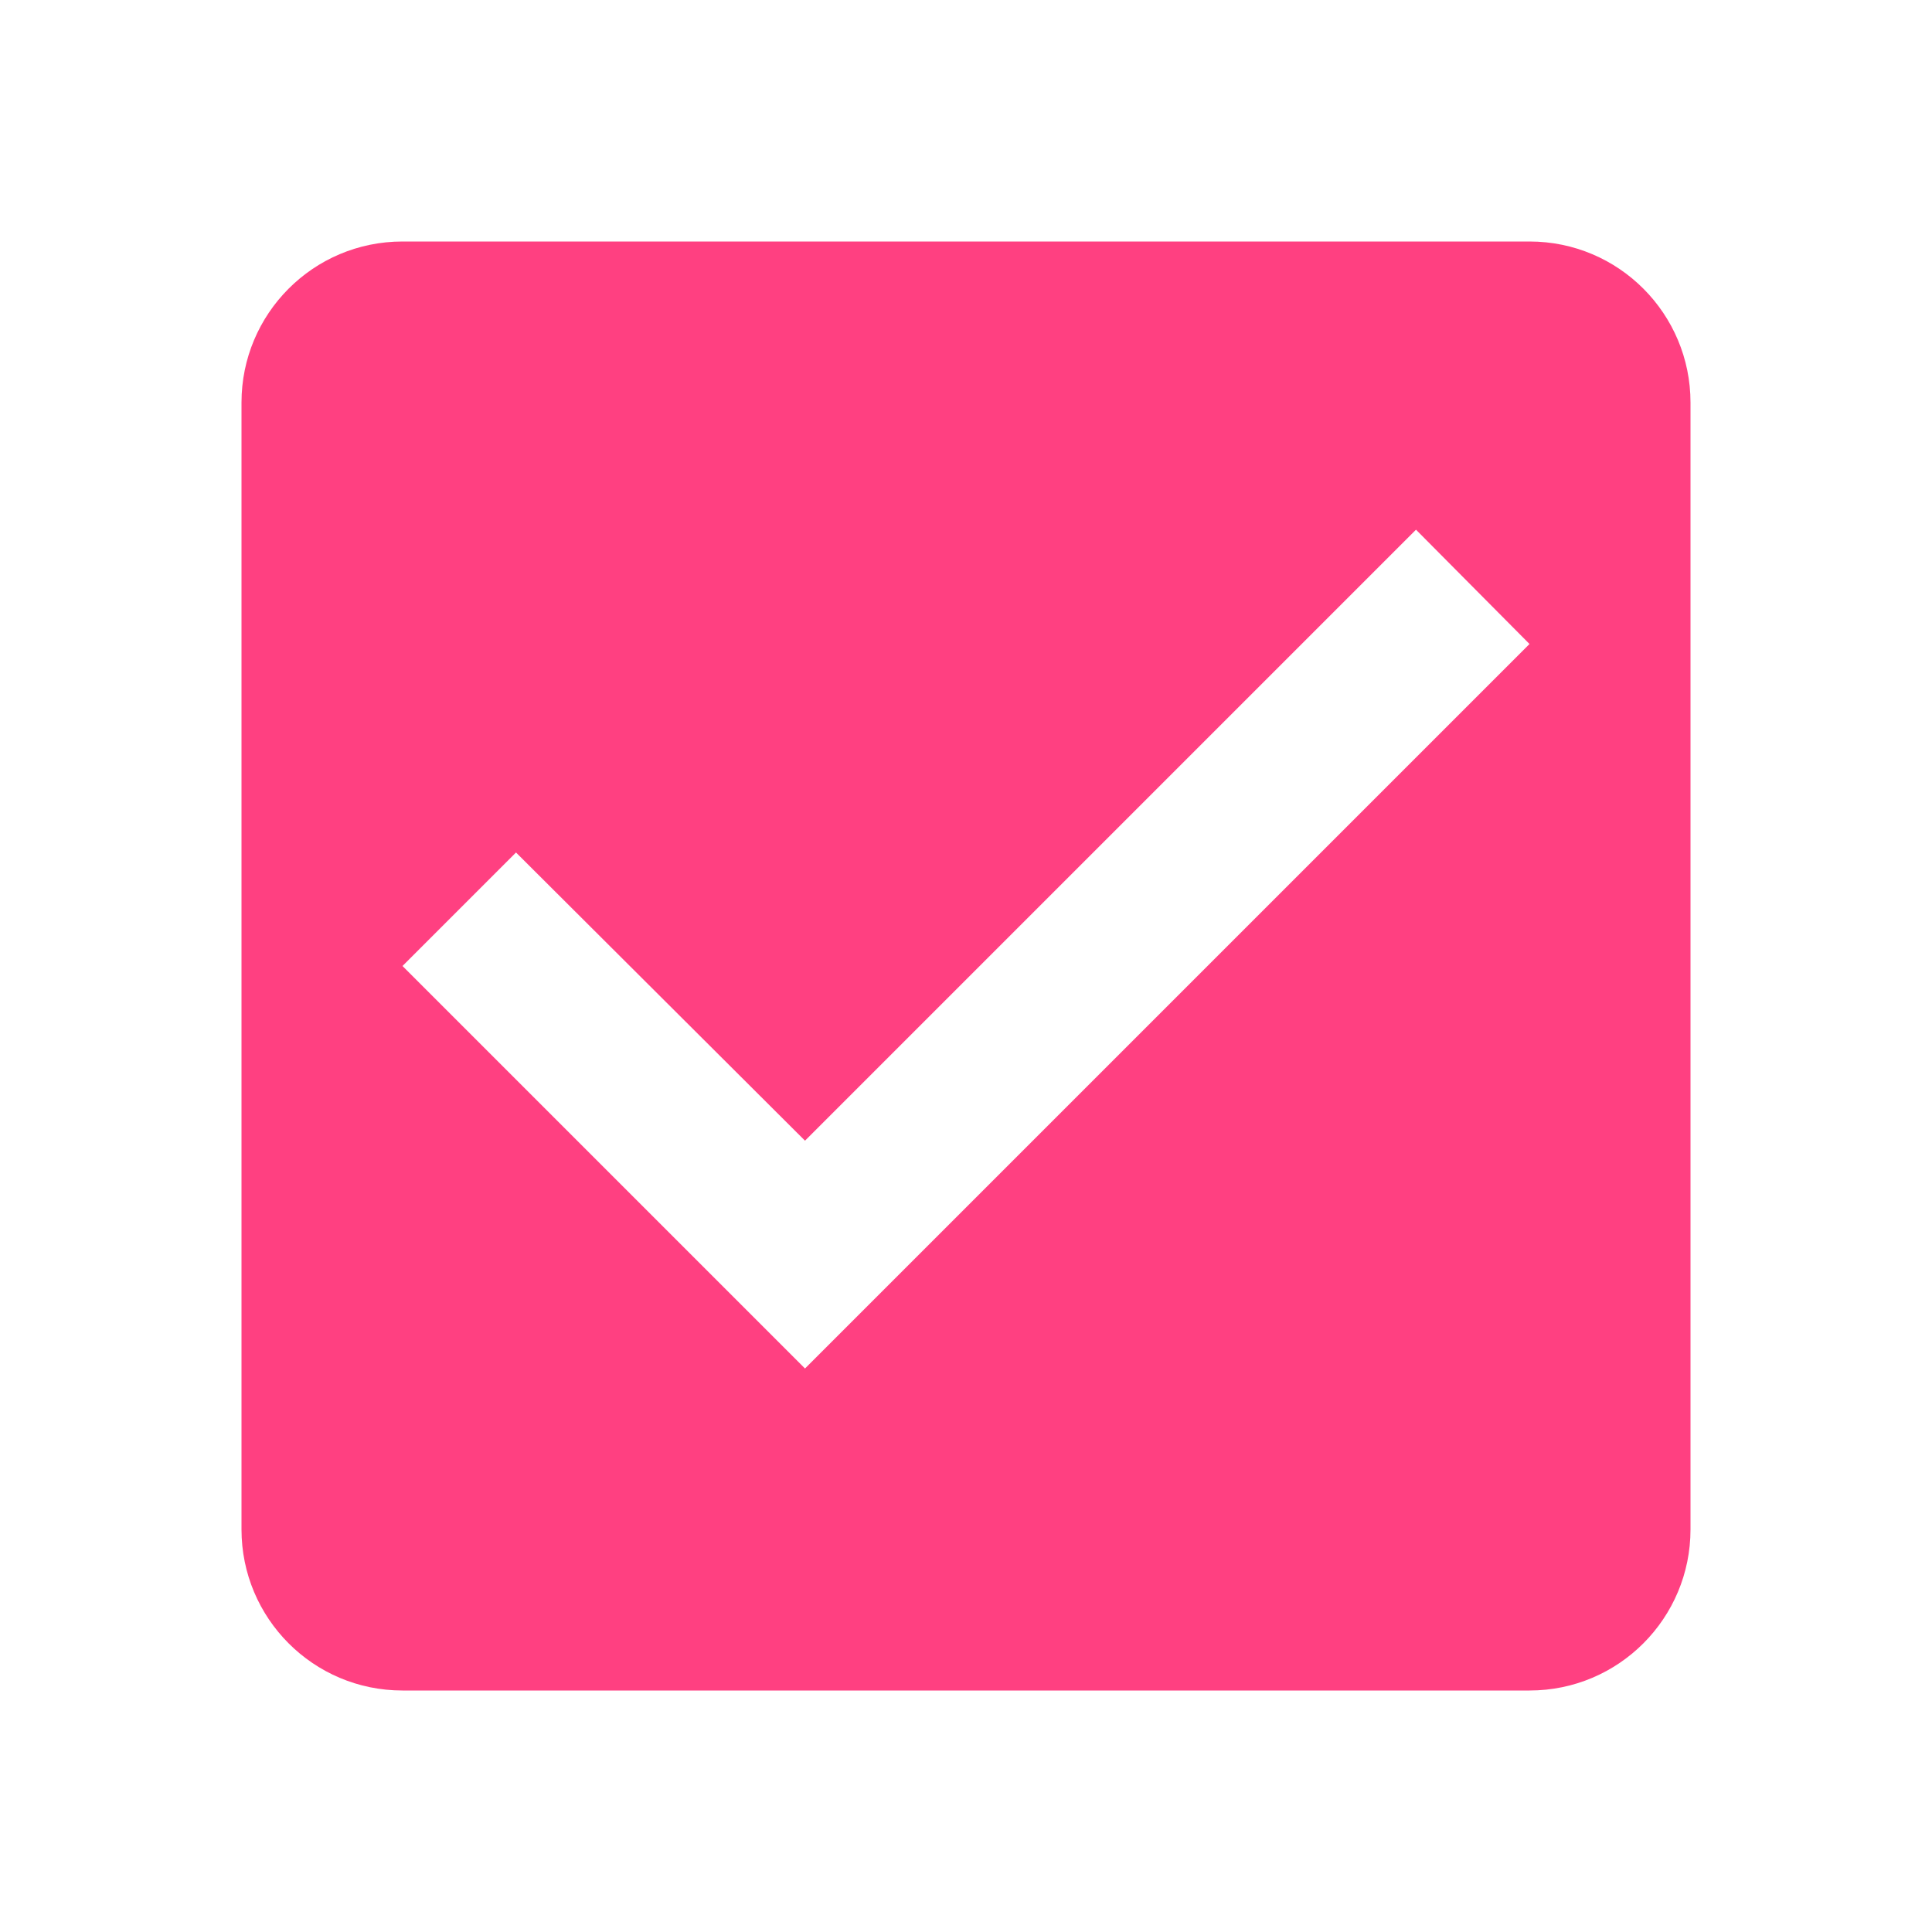
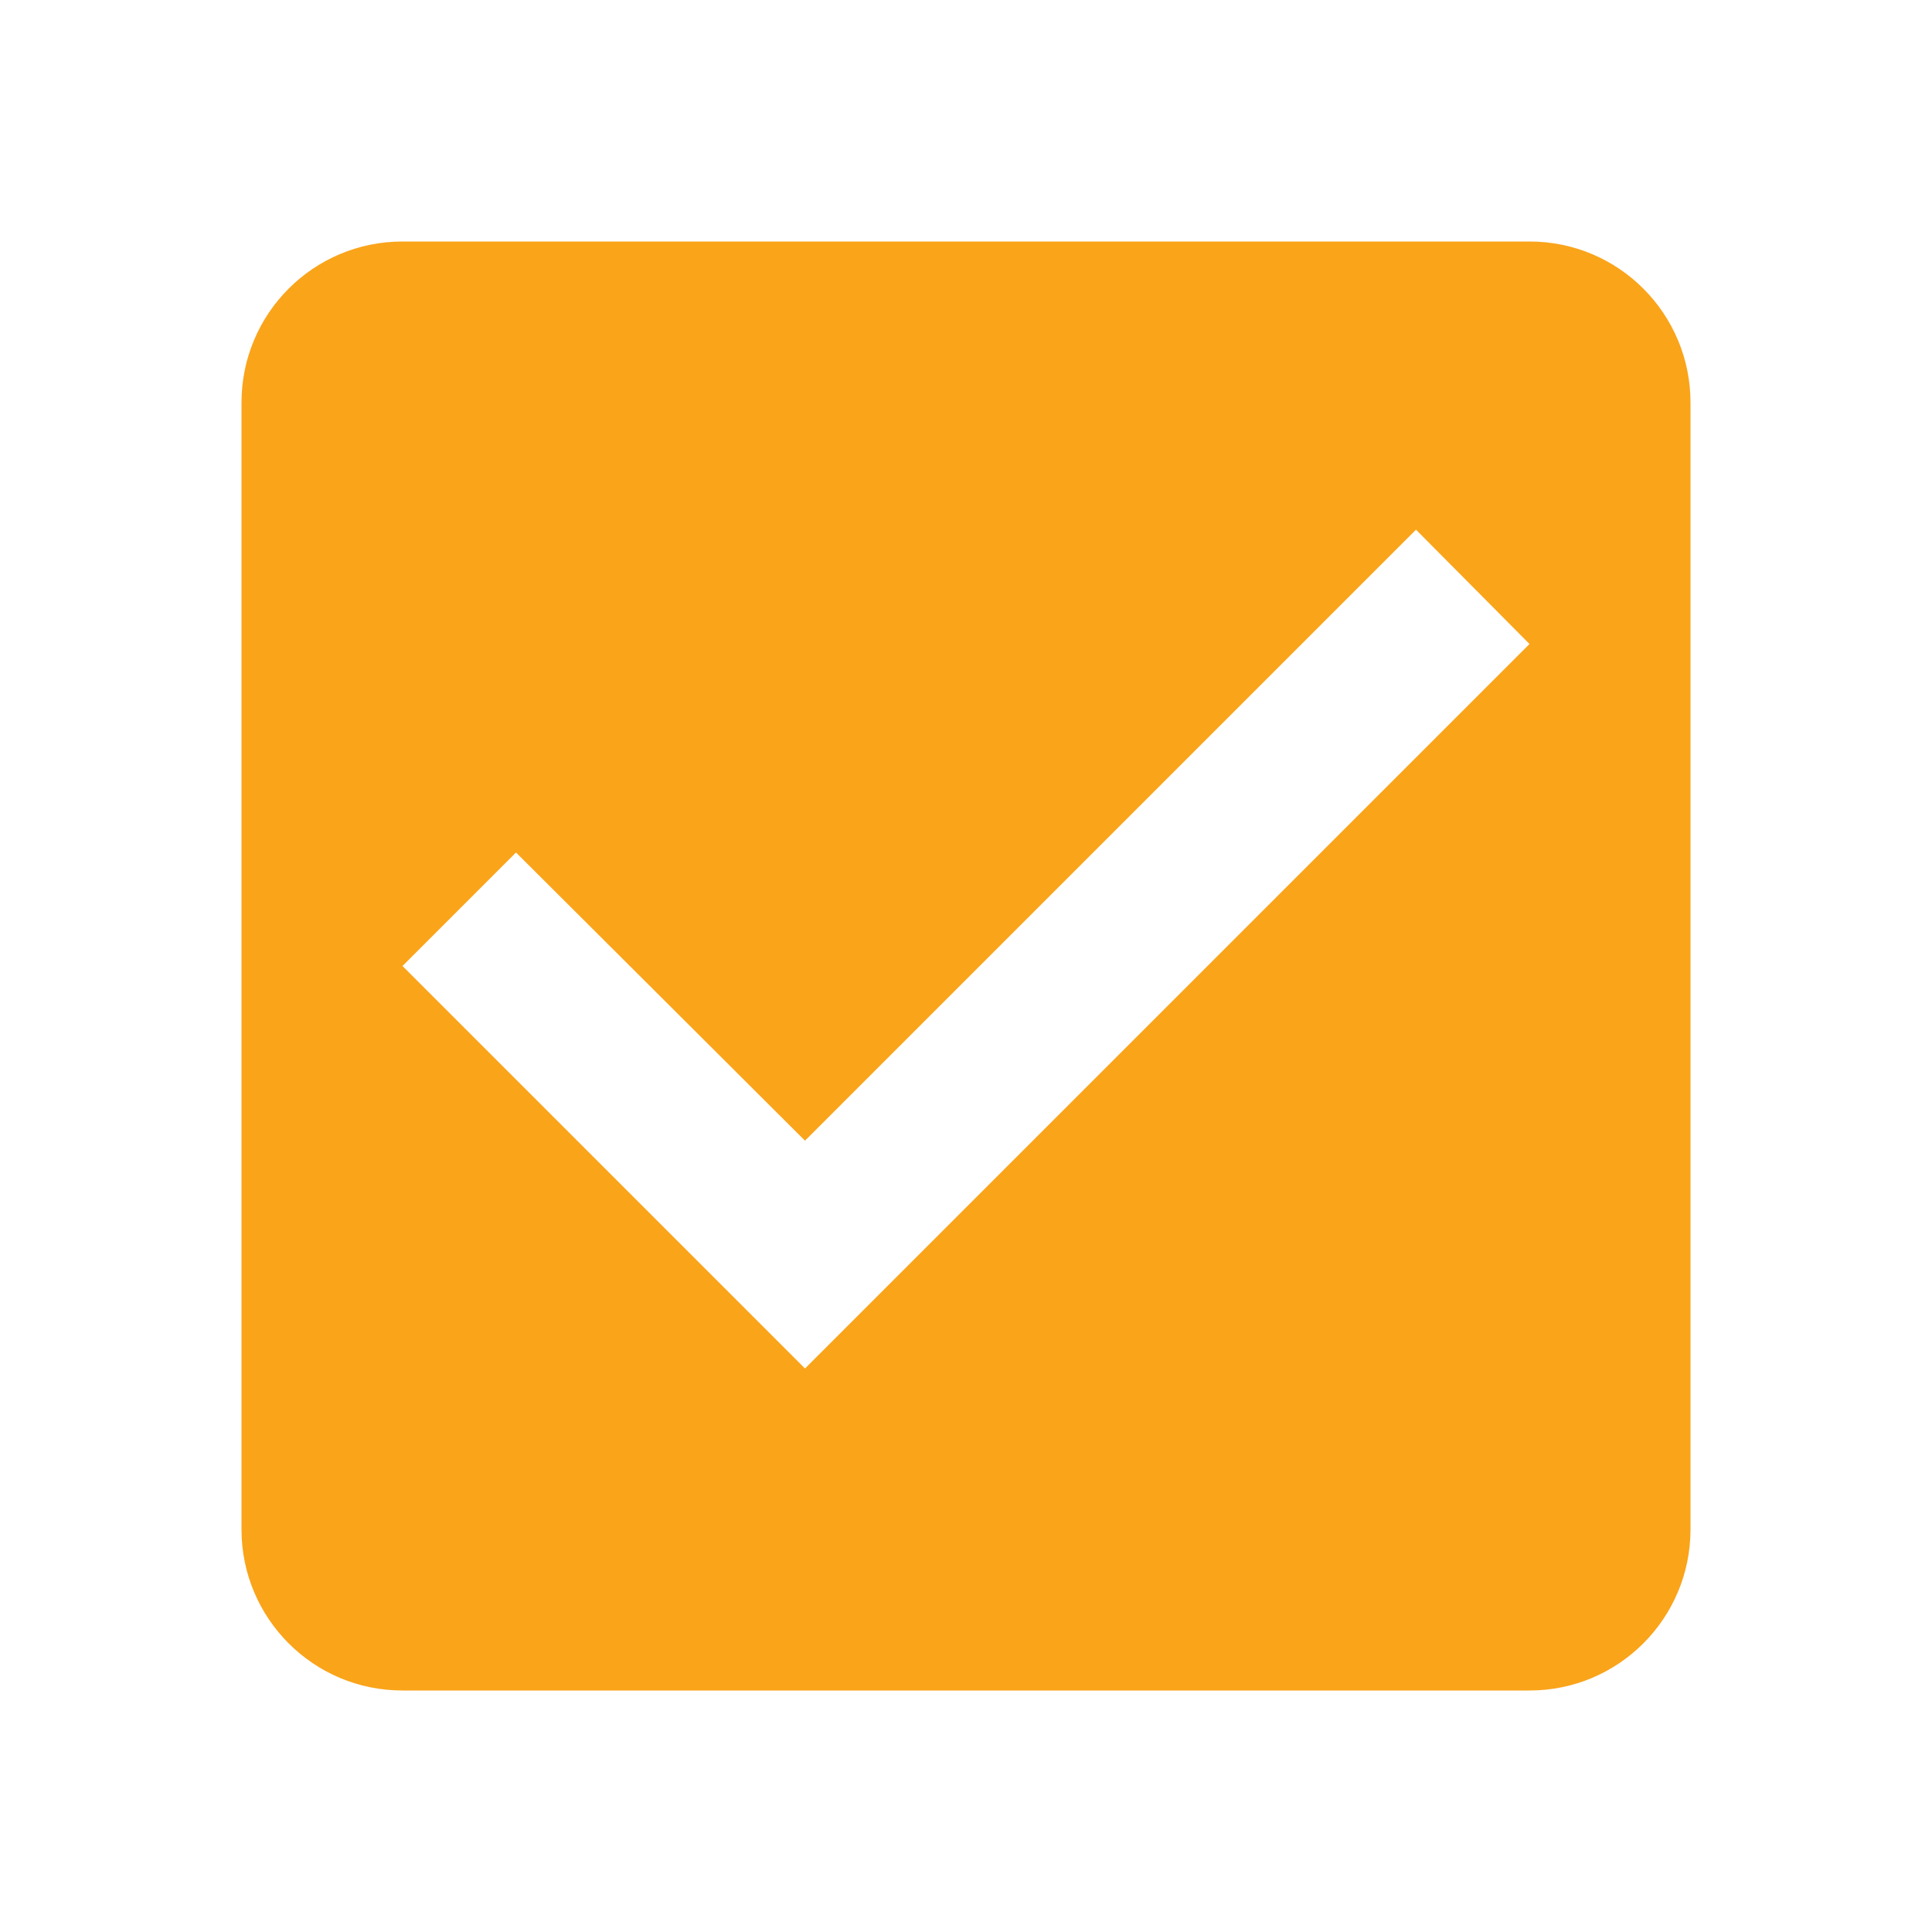
- <svg xmlns="http://www.w3.org/2000/svg" width="24" height="24" viewBox="0 0 24 24" fill="#FF4081">
-   <path d="M19 3H5c-1.11 0-2 .9-2 2v14c0 1.1.89 2 2 2h14c1.11 0 2-.9 2-2V5c0-1.1-.89-2-2-2zm-9 14l-5-5 1.41-1.41L10 14.17l7.59-7.59L19 8l-9 9z" />
+ <svg xmlns="http://www.w3.org/2000/svg" width="24" height="24" viewBox="0 0 24 24" fill="#FF4081" version="1.1" id="svg4">
+   <defs id="defs8" />
+   <path d="M19 3H5c-1.11 0-2 .9-2 2v14c0 1.1.89 2 2 2h14c1.11 0 2-.9 2-2V5c0-1.1-.89-2-2-2zm-9 14l-5-5 1.41-1.41L10 14.17l7.59-7.59L19 8l-9 9z" id="path2" style="fill:#faa41a;fill-opacity:1" />
</svg>
